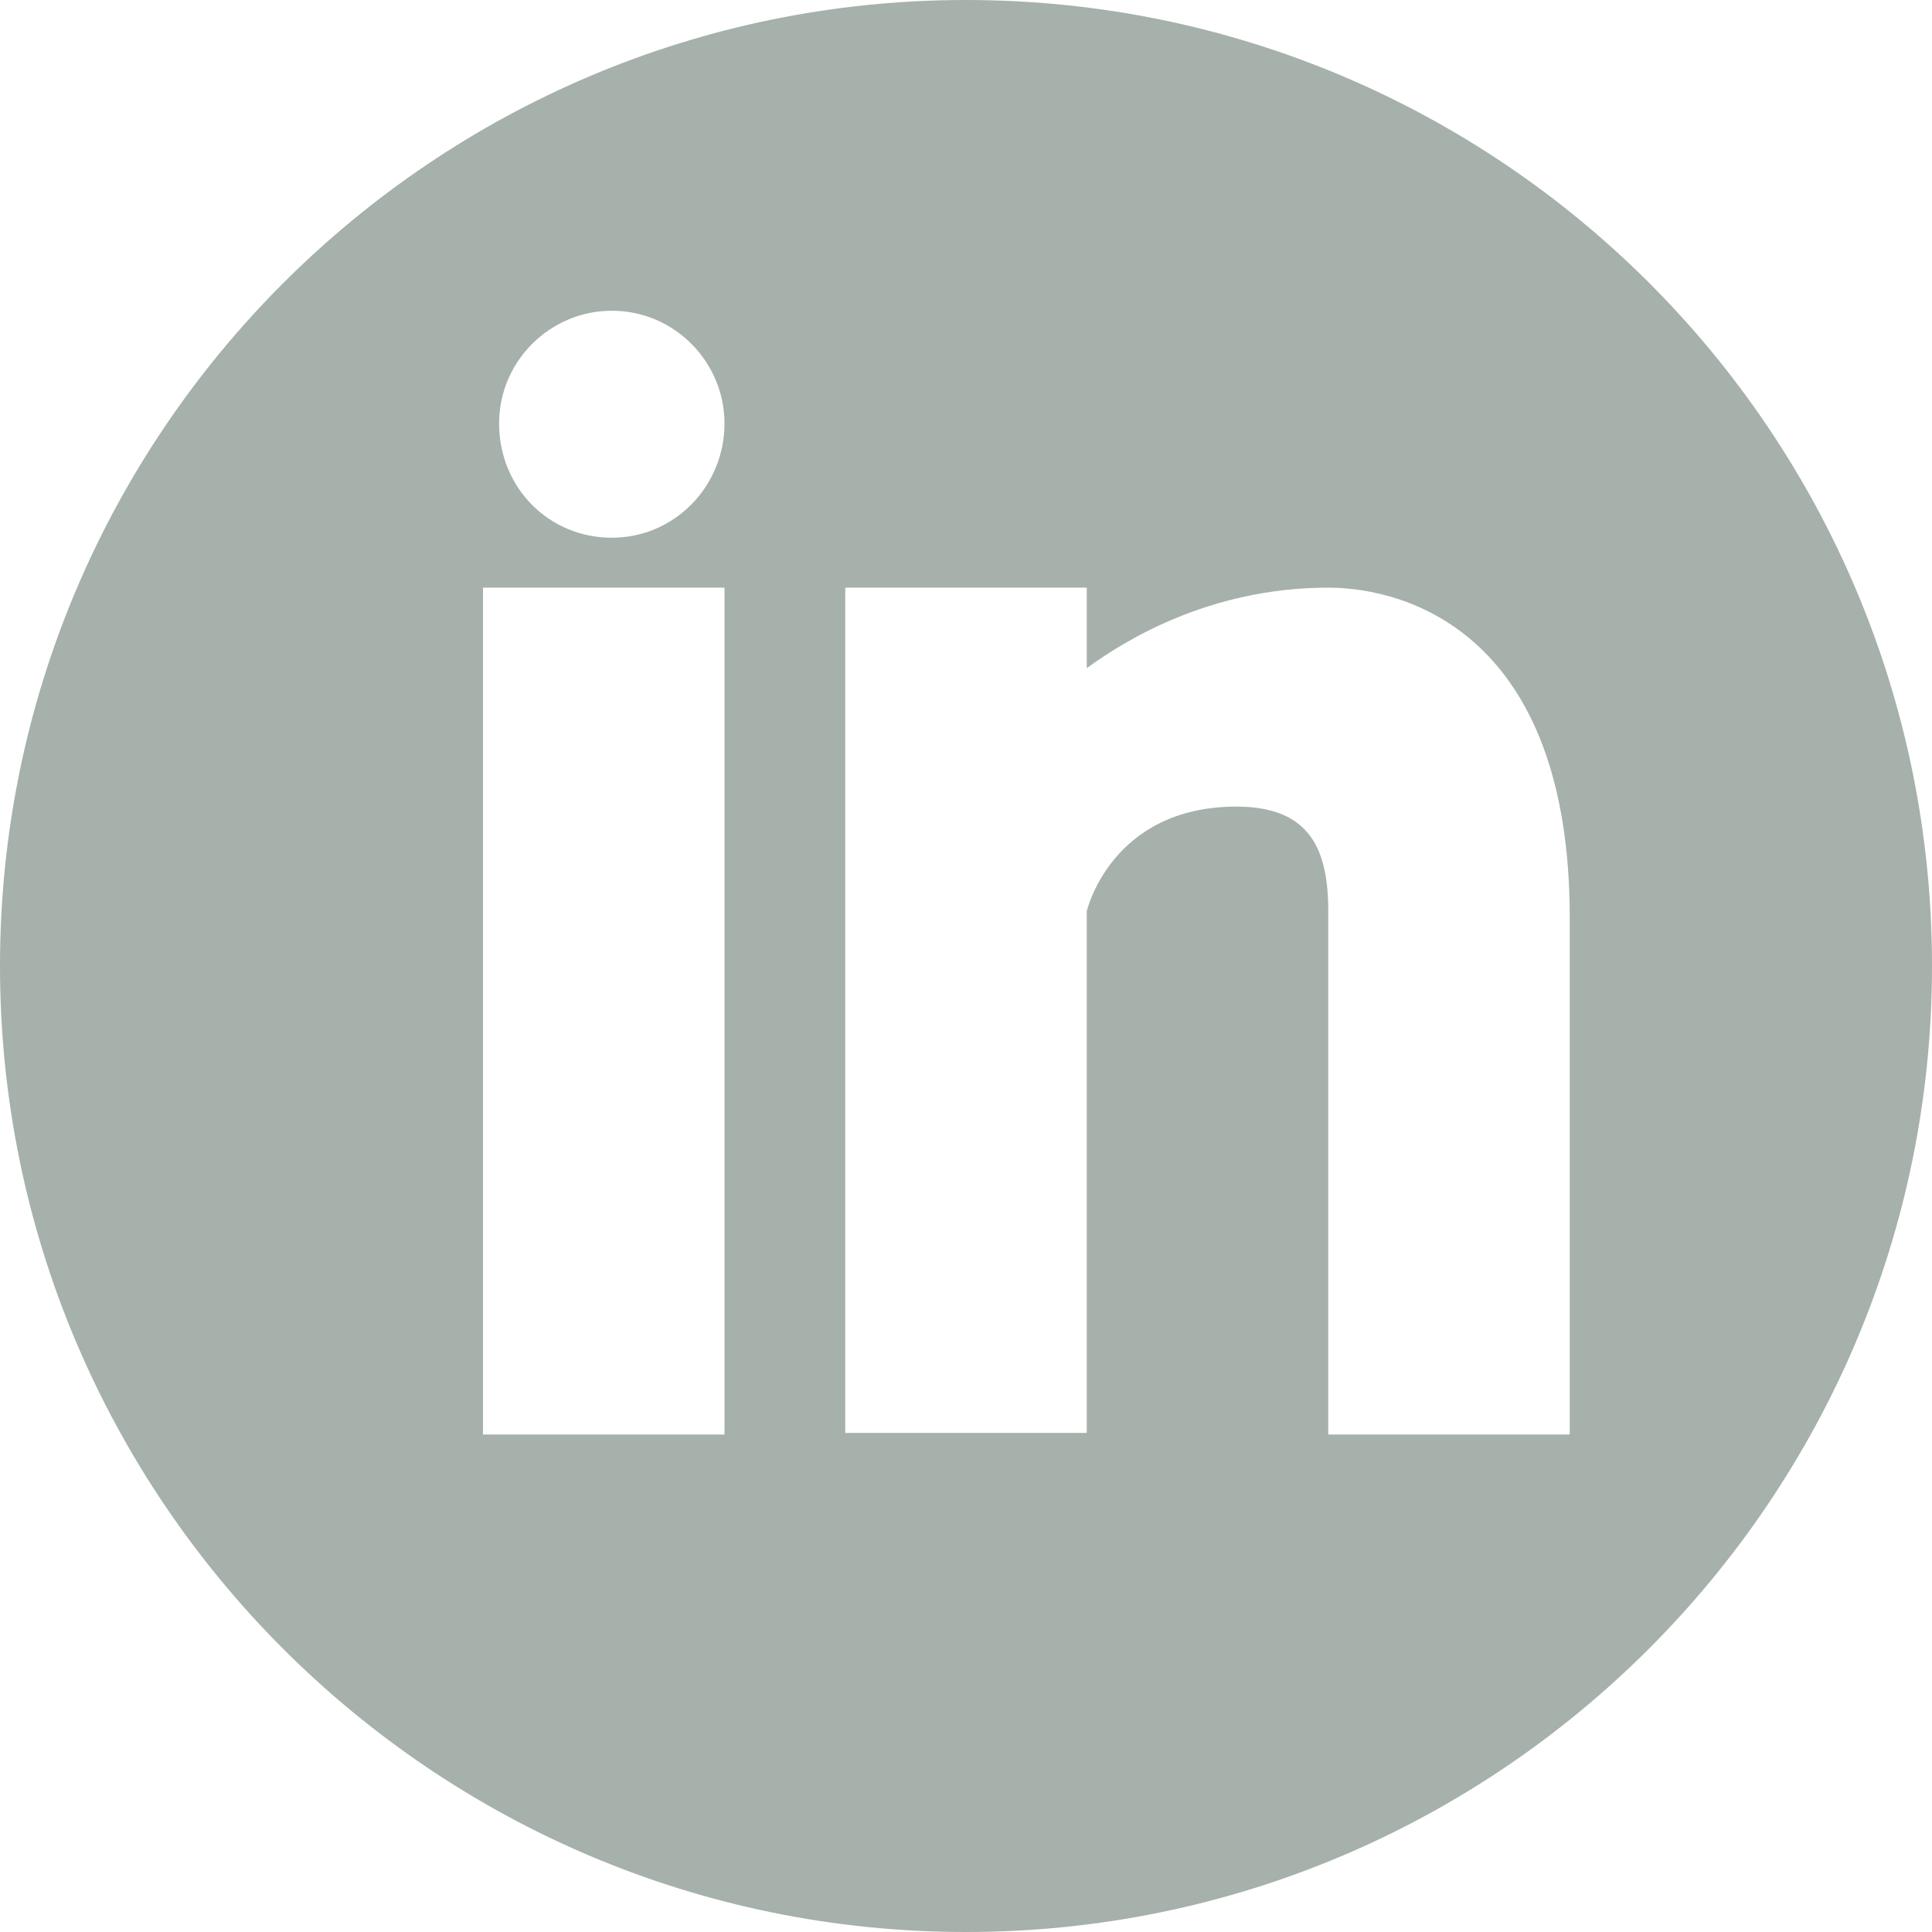
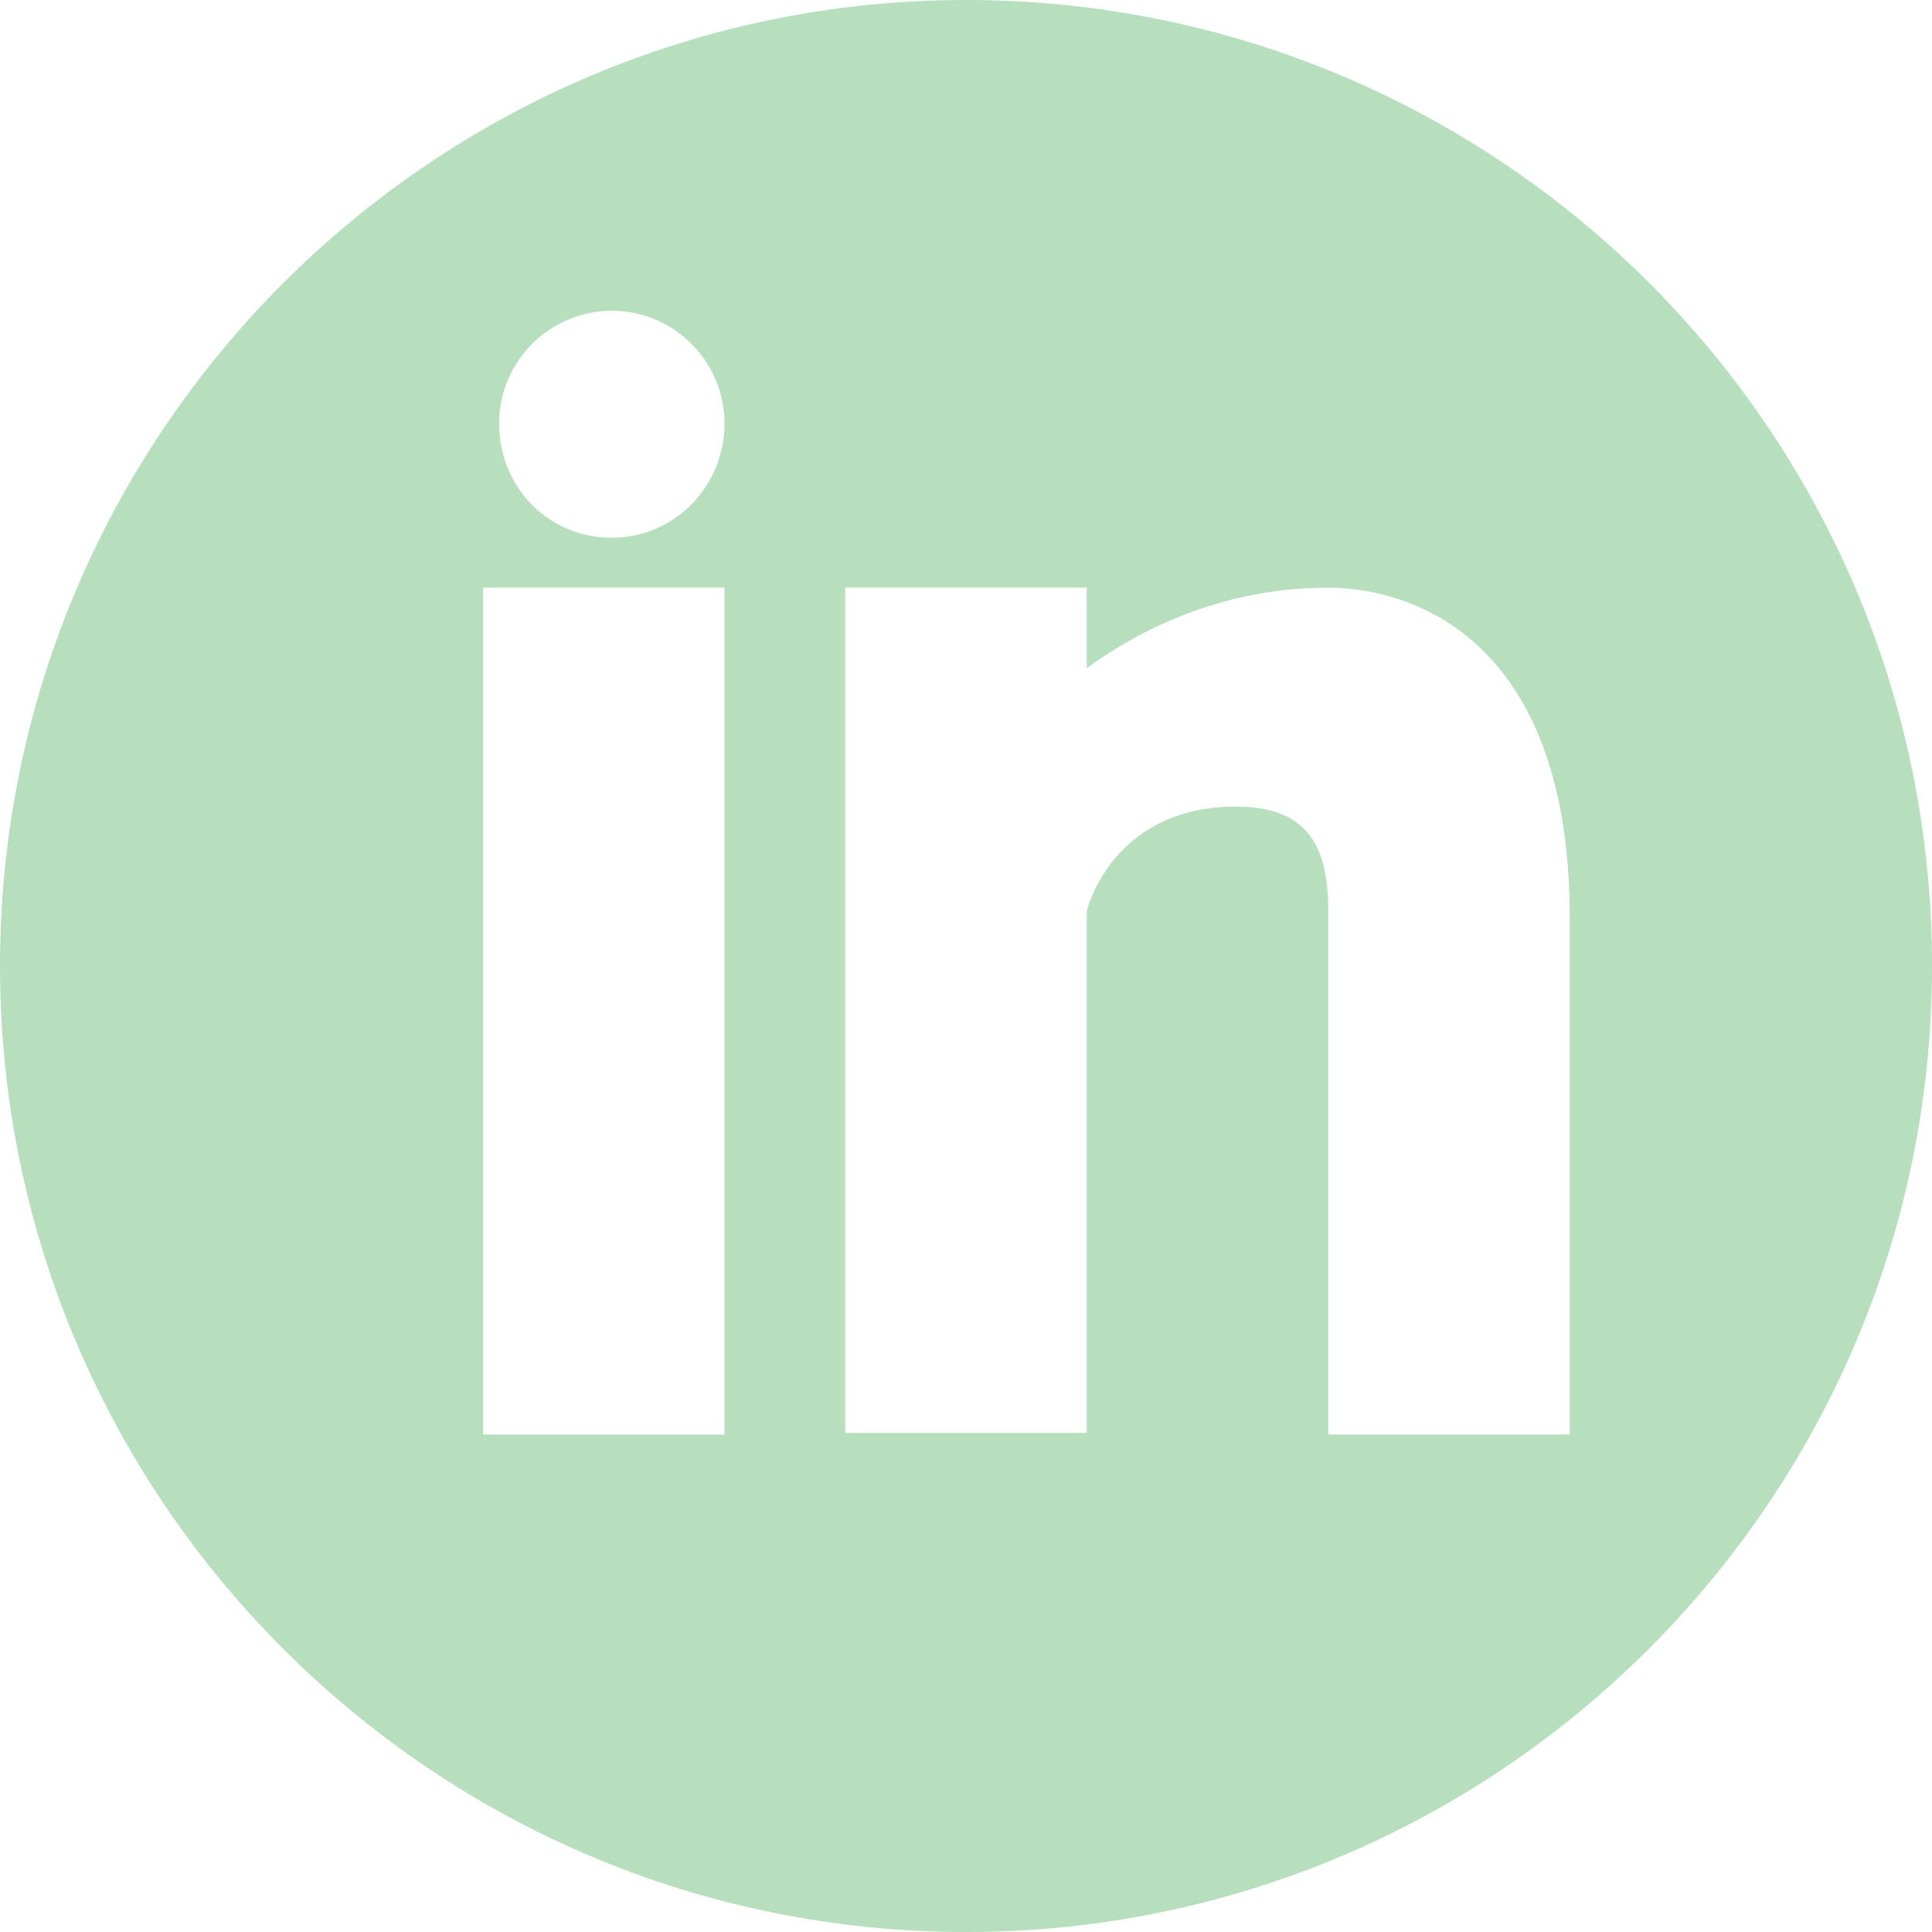
- <svg xmlns="http://www.w3.org/2000/svg" version="1.1" id="Layer_1" x="0px" y="0px" viewBox="0 0 120 120" style="enable-background:new 0 0 120 120;" xml:space="preserve">
-   <style type="text/css">
- 	.st0{fill:#A5B1AA;}
- </style>
-   <g>
-     <path class="st0" d="M60,0C26.9,0,0,26.9,0,60c0,33.1,26.9,60,60,60c33.1,0,60-26.9,60-60C120,26.8,93.1,0,60,0L60,0z M45,89.1H30   V36.5h15C45,36.5,45,89.1,45,89.1z M38,33.4c-3.9,0-7-3.1-7-7.1c0-3.9,3.2-7,7-7c3.9,0,7,3.2,7,7C45,30.2,41.9,33.4,38,33.4   L38,33.4z M97.5,89.1h-15V56.6c0-3.8-1.1-6.5-5.7-6.5c-7.8,0-9.3,6.5-9.3,6.5v32.4h-15V36.5h15v5c2.2-1.6,7.5-5,15-5   c4.9,0,15,2.9,15,20.5L97.5,89.1L97.5,89.1z" />
-   </g>
+ <svg xmlns="http://www.w3.org/2000/svg" viewBox="0 0 120 120">
+   <path fill="#b7debd" d="m60 0c-33.1 0-60 26.9-60 60s26.9 60 60 60 60-26.9 60-60c0-33.2-26.9-60-60-60zm-15 89.1h-15v-52.6h15zm-7-55.7c-3.9 0-7-3.1-7-7.1 0-3.9 3.2-7 7-7 3.9 0 7 3.2 7 7 0 3.9-3.1 7.1-7 7.1zm59.5 55.7h-15v-32.5c0-3.8-1.1-6.5-5.7-6.5-7.8 0-9.3 6.5-9.3 6.5v32.4h-15v-52.5h15v5c2.2-1.6 7.5-5 15-5 4.9 0 15 2.9 15 20.5z" />
</svg>
